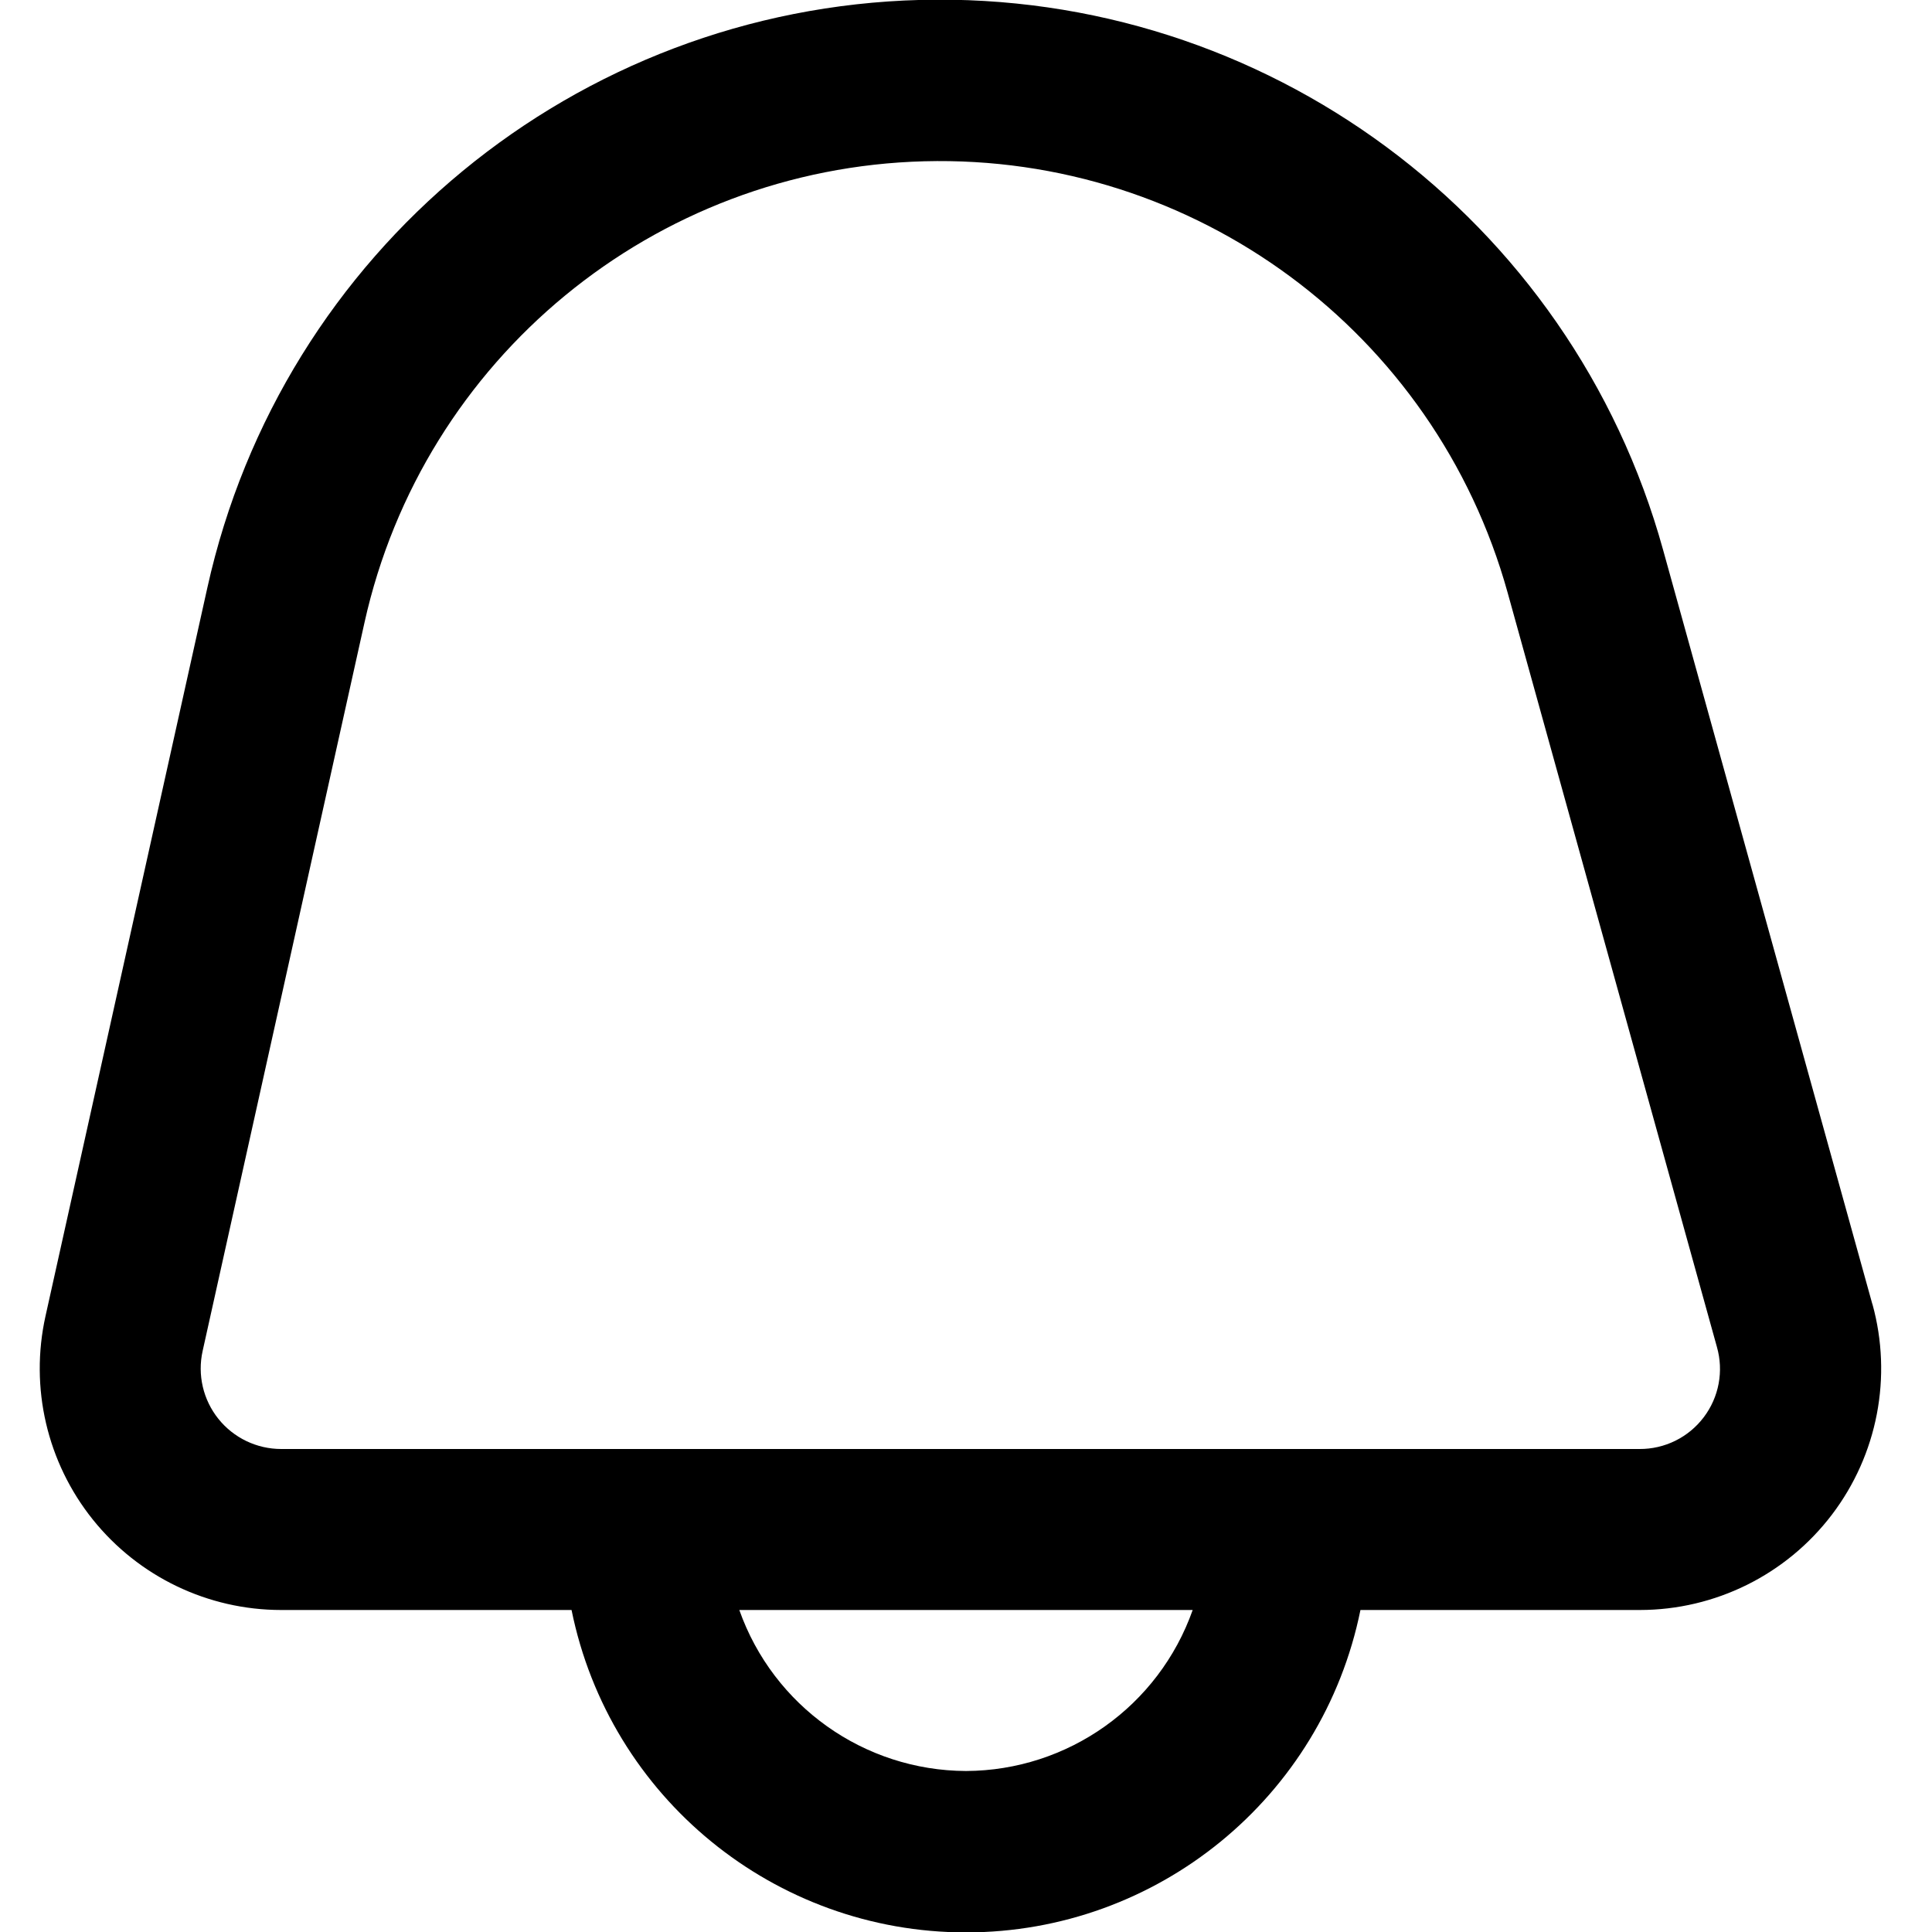
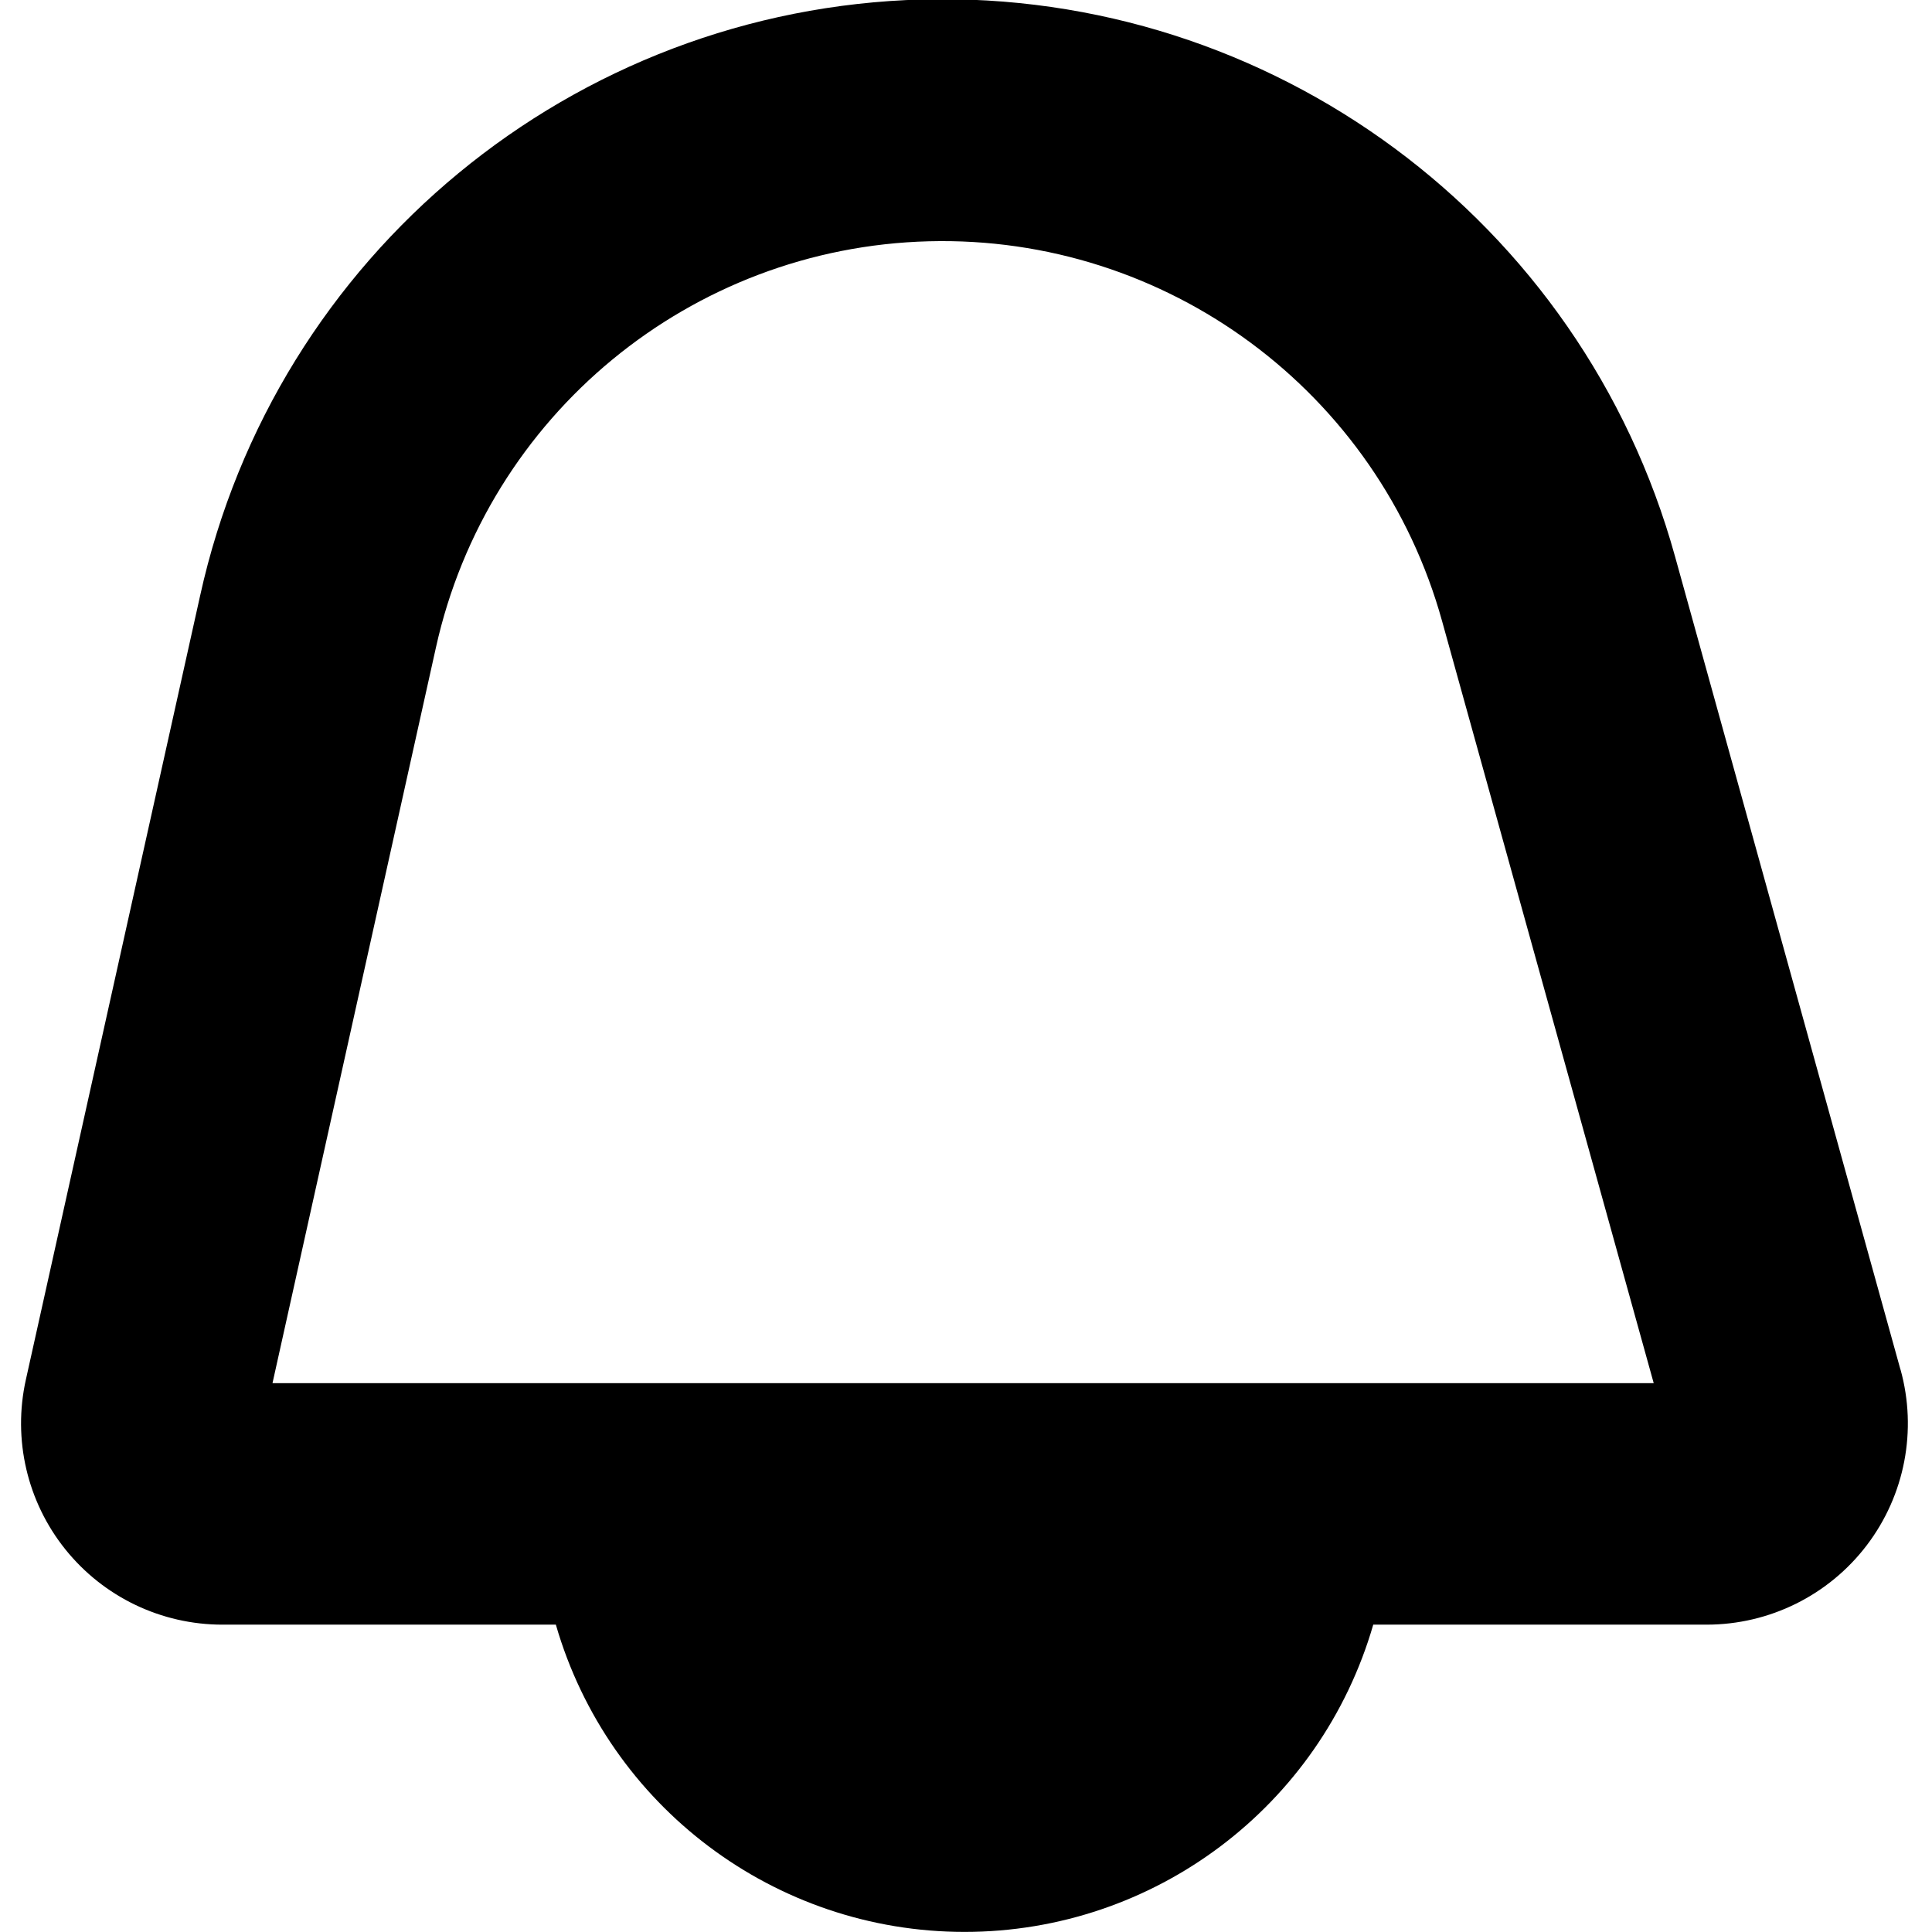
- <svg xmlns="http://www.w3.org/2000/svg" viewBox="0 0 24 24" width="512" height="512">
-   <g id="_01_align_center" data-name="01 align center">
-     <path d="M23.259,16.2l-2.6-9.371A9.321,9.321,0,0,0,2.576,7.3L.565,16.35A3,3,0,0,0,3.493,20H7.1a5,5,0,0,0,9.8,0h3.47a3,3,0,0,0,2.89-3.8ZM12,22a3,3,0,0,1-2.816-2h5.632A3,3,0,0,1,12,22Zm9.165-4.395a.993.993,0,0,1-.8.395H3.493a1,1,0,0,1-.976-1.217l2.011-9.05a7.321,7.321,0,0,1,14.2-.372l2.6,9.371A.993.993,0,0,1,21.165,17.605Z" />
-   </g>
+ <svg xmlns="http://www.w3.org/2000/svg" id="Isolation_Mode" data-name="Isolation Mode" viewBox="0 0 24 24" width="512" height="512">
+   <path d="M23.608,17.013l-2.8-10.1A9.443,9.443,0,0,0,2.486,7.4L.321,17.14a2.5,2.5,0,0,0,2.441,3.042H6.905a5.285,5.285,0,0,0,10.154,0H21.2a2.5,2.5,0,0,0,2.409-3.169Zm-20.223.169,2.03-9.137a6.443,6.443,0,0,1,12.5-.326l2.628,9.463Z" />
</svg>
